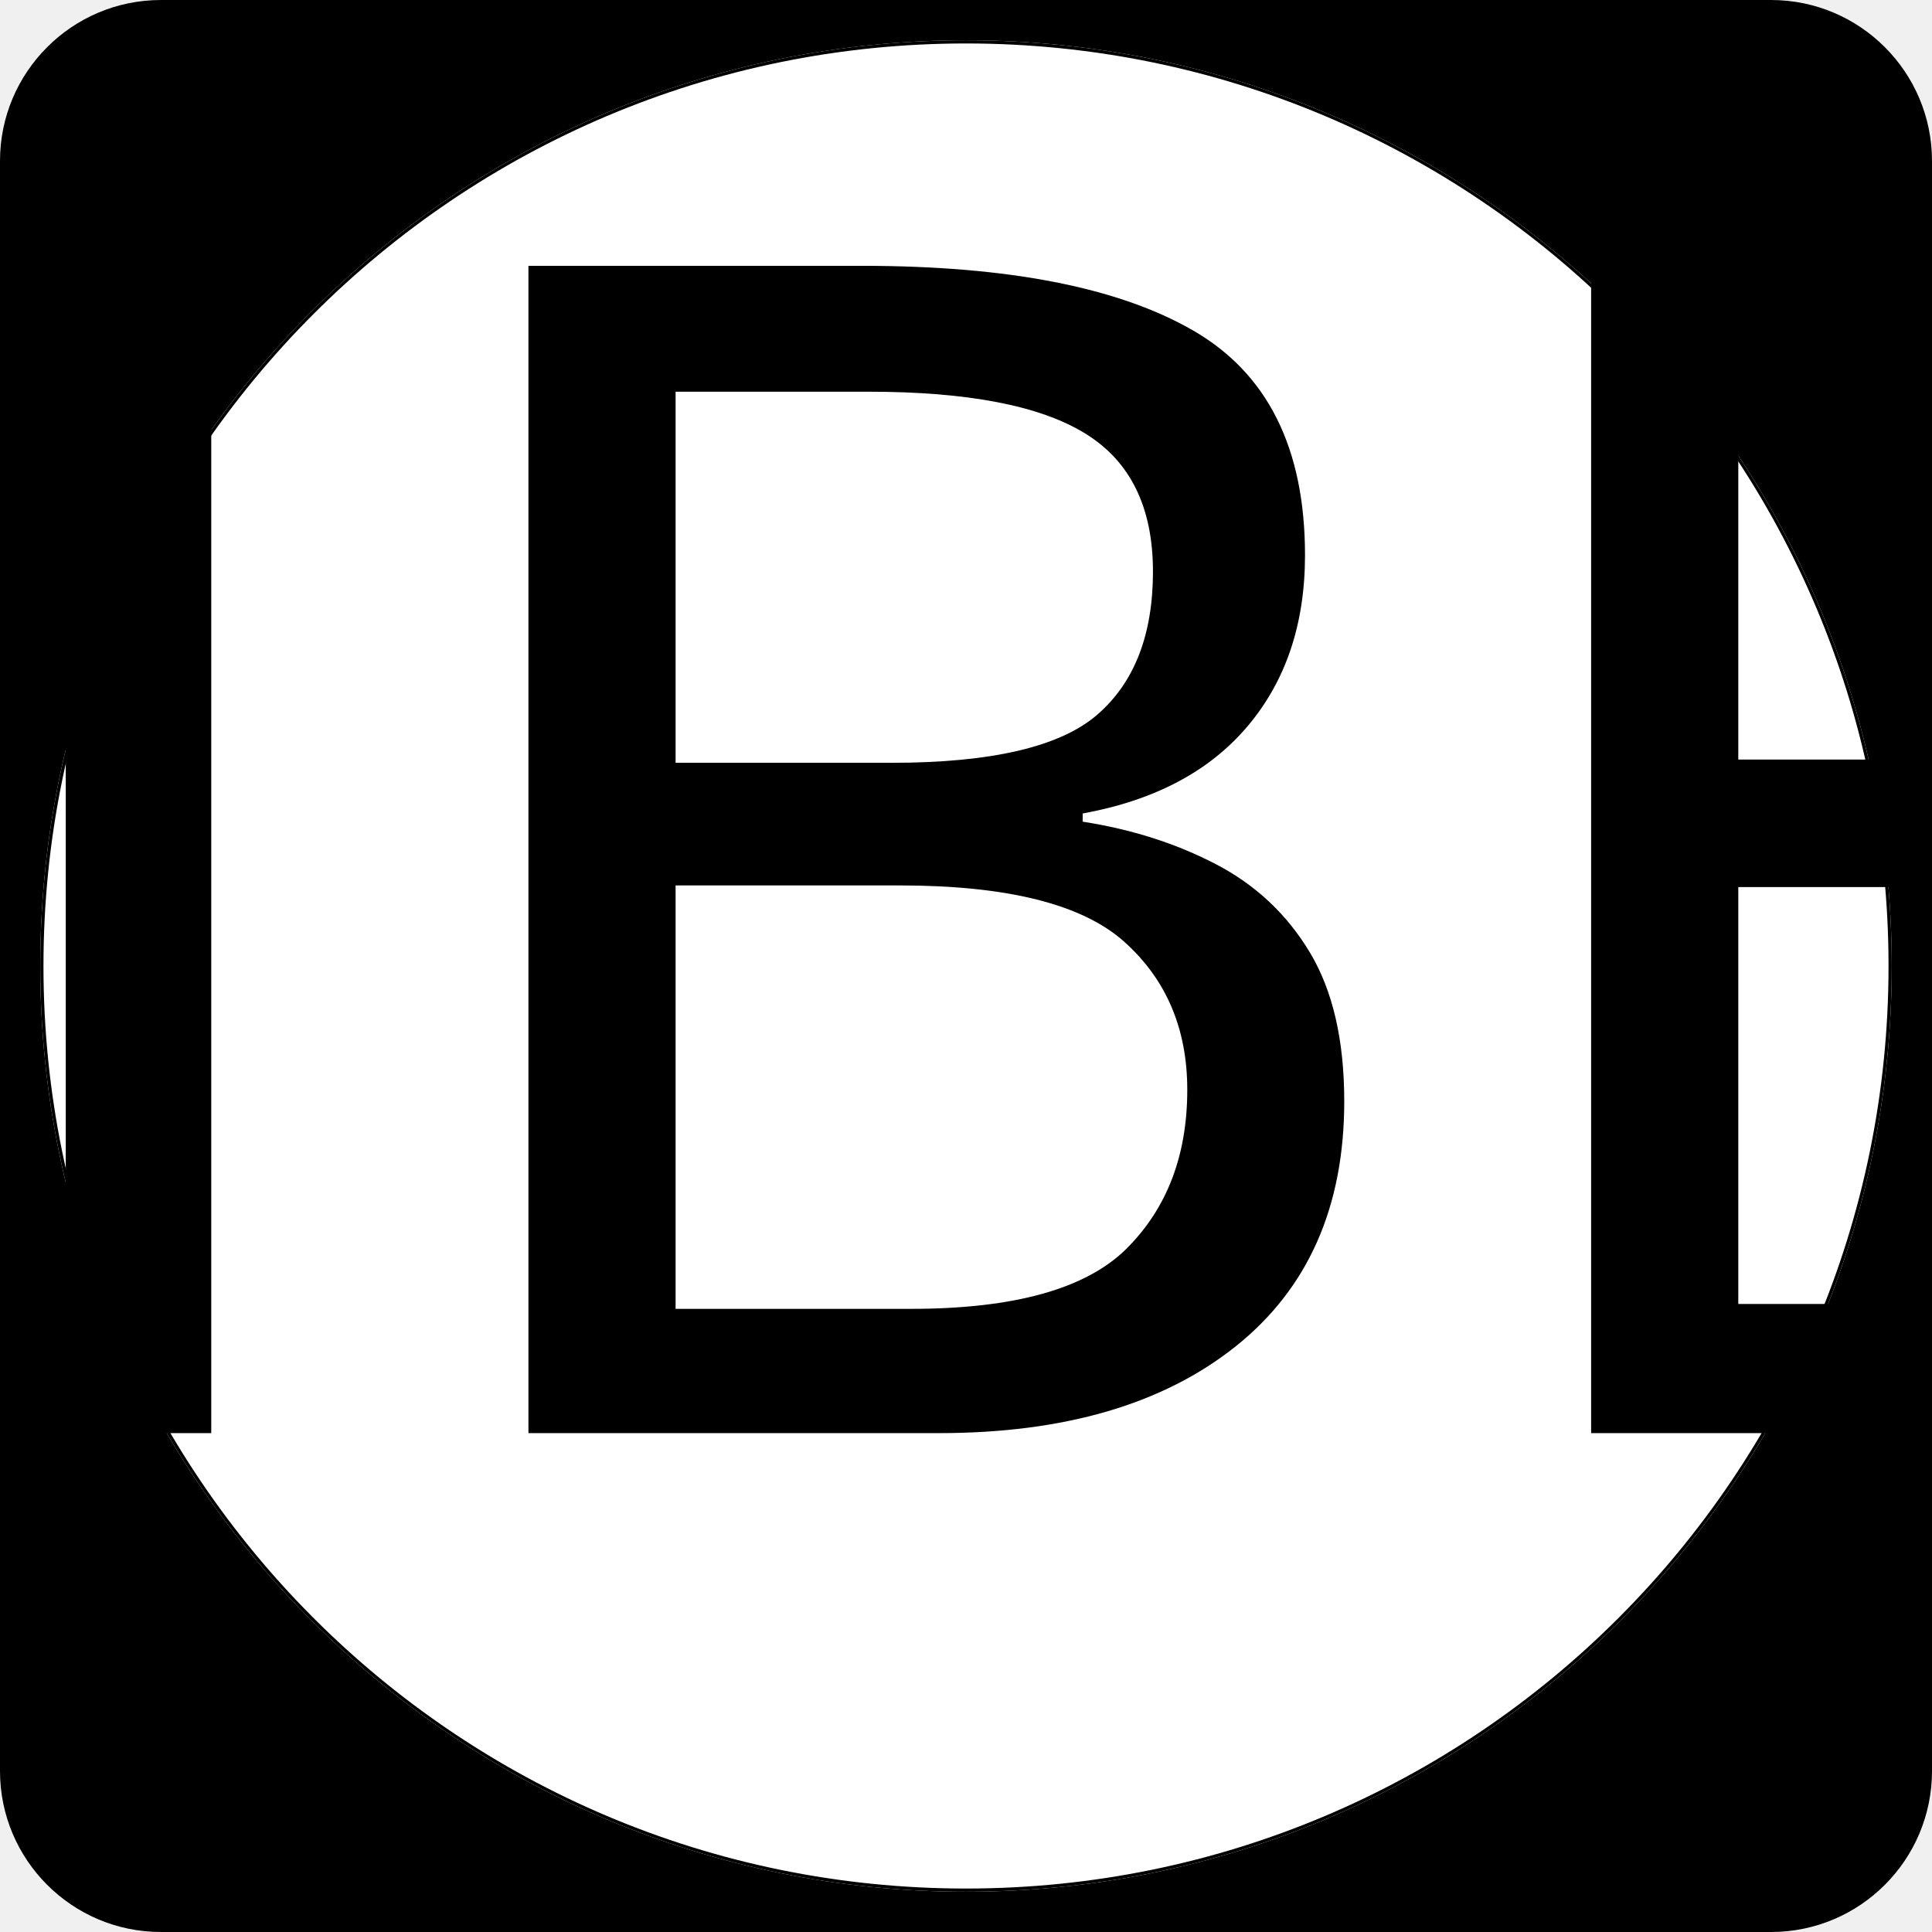
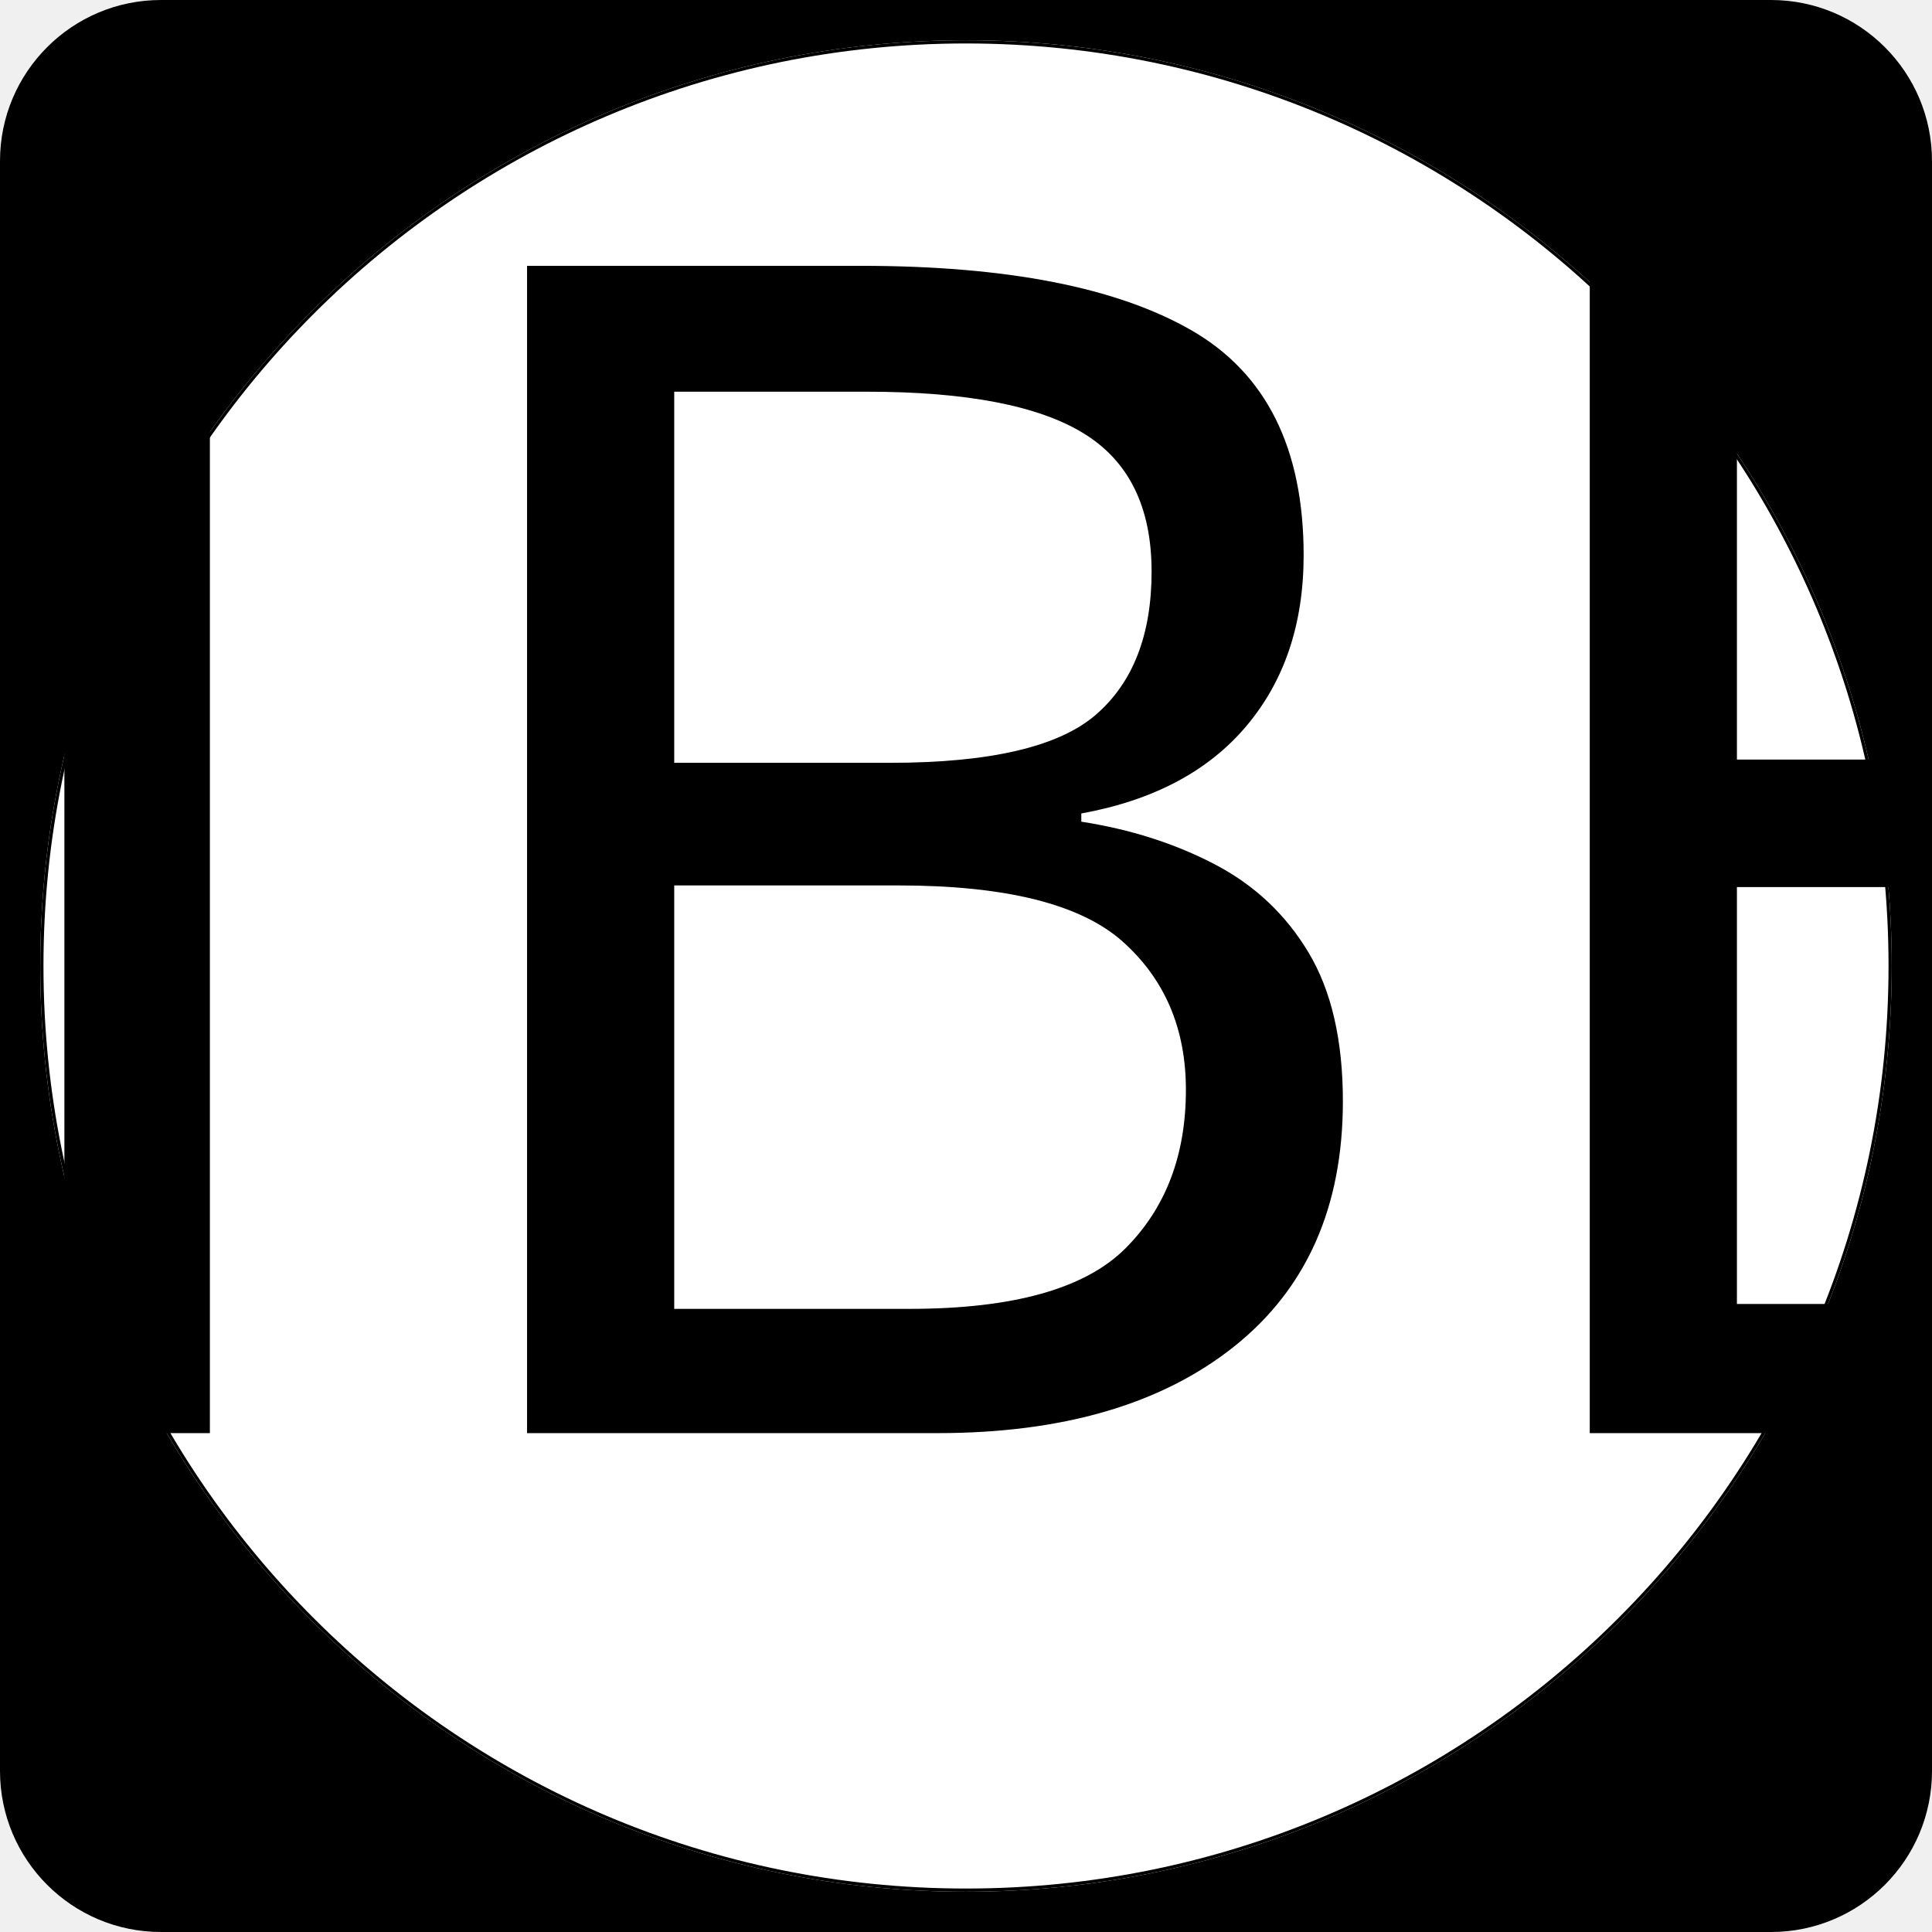
<svg xmlns="http://www.w3.org/2000/svg" width="600" height="600" id="svg2" version="1.0">
  <defs id="defs4" />
  <g id="layer1">
    <path style="" d="M 0,50 C 0,22.386 22.385,0 50,0 L 550,0 C 577.614,0 600,22.386 600,50 L 600,550 C 600,577.615 577.614,600 550,600 L 50,600 C 22.385,600 0,577.615 0,550 L 0,50 L 0,50 z " id="path5" />
    <path style="" d="" id="path7" />
    <path style="fill:#ffffff" d="M 587.5,300 C 587.5,458.7 458.7,587.5 300,587.5 C 141.3,587.5 12.5,458.7 12.5,300 C 12.5,141.3 141.3,12.5 300,12.5 C 458.7,12.5 587.5,141.3 587.5,300 z " id="circle11" />
    <path style="fill:#ffffff" d="" id="path1446" />
    <path style="fill:none;stroke:#000000;stroke-width:0.998;stroke-miterlimit:4;stroke-opacity:1" d="M 587.001,300 C 587.001,458.424 458.425,587.001 300,587.001 C 141.576,587.001 12.999,458.424 12.999,300 C 12.999,141.575 141.576,12.999 300,12.999 C 458.425,12.999 587.001,141.575 587.001,300 z " id="circle1313" />
    <path style="fill:none;stroke:#000000;stroke-width:0.998;stroke-miterlimit:4;stroke-opacity:1" d="" id="path1315" />
-     <text xml:space="preserve" style="font-style:normal;font-variant:normal;font-weight:normal;font-stretch:normal;font-size:507.737px;line-height:125%;font-family:'Roadgeek 2014 Series D';-inkscape-font-specification:'Roadgeek 2014 Series D, Normal';text-align:start;letter-spacing:0px;word-spacing:0px;writing-mode:lr-tb;text-anchor:start;fill:#000000;fill-opacity:1;stroke:none;stroke-width:1px;stroke-linecap:butt;stroke-linejoin:miter;stroke-opacity:1" x="300.184" y="445.068" id="text4140">
-       <tspan id="tspan4142" x="300.184" y="445.068" style="font-style:normal;font-variant:normal;font-weight:normal;font-stretch:normal;font-family:'Roadgeek 2014 Series D';-inkscape-font-specification:'Roadgeek 2014 Series D';text-align:center;text-anchor:middle">***NUMBER***</tspan>
+     <text xml:space="preserve" style="font-style:normal;font-variant:normal;font-weight:normal;font-stretch:normal;font-size:507.737px;line-height:125%;font-family:'Roadgeek 2014 Series D';-inkscape-font-specification:'Roadgeek 2014 Series D, Normal';text-align:start;letter-spacing:0px;word-spacing:0px;writing-mode:lr-tb;text-anchor:start;fill:#000000;fill-opacity:1;stroke:none;stroke-width:1px;stroke-linecap:butt;stroke-linejoin:miter;stroke-opacity:1" x="299.759" y="445.068" id="text4140">
+       <tspan id="tspan4142" x="299.759" y="445.068" style="font-style:normal;font-variant:normal;font-weight:normal;font-stretch:normal;font-family:'Roadgeek 2014 Series C';-inkscape-font-specification:'Roadgeek 2014 Series C';text-align:center;text-anchor:middle">***NUMBER***</tspan>
    </text>
  </g>
</svg>
